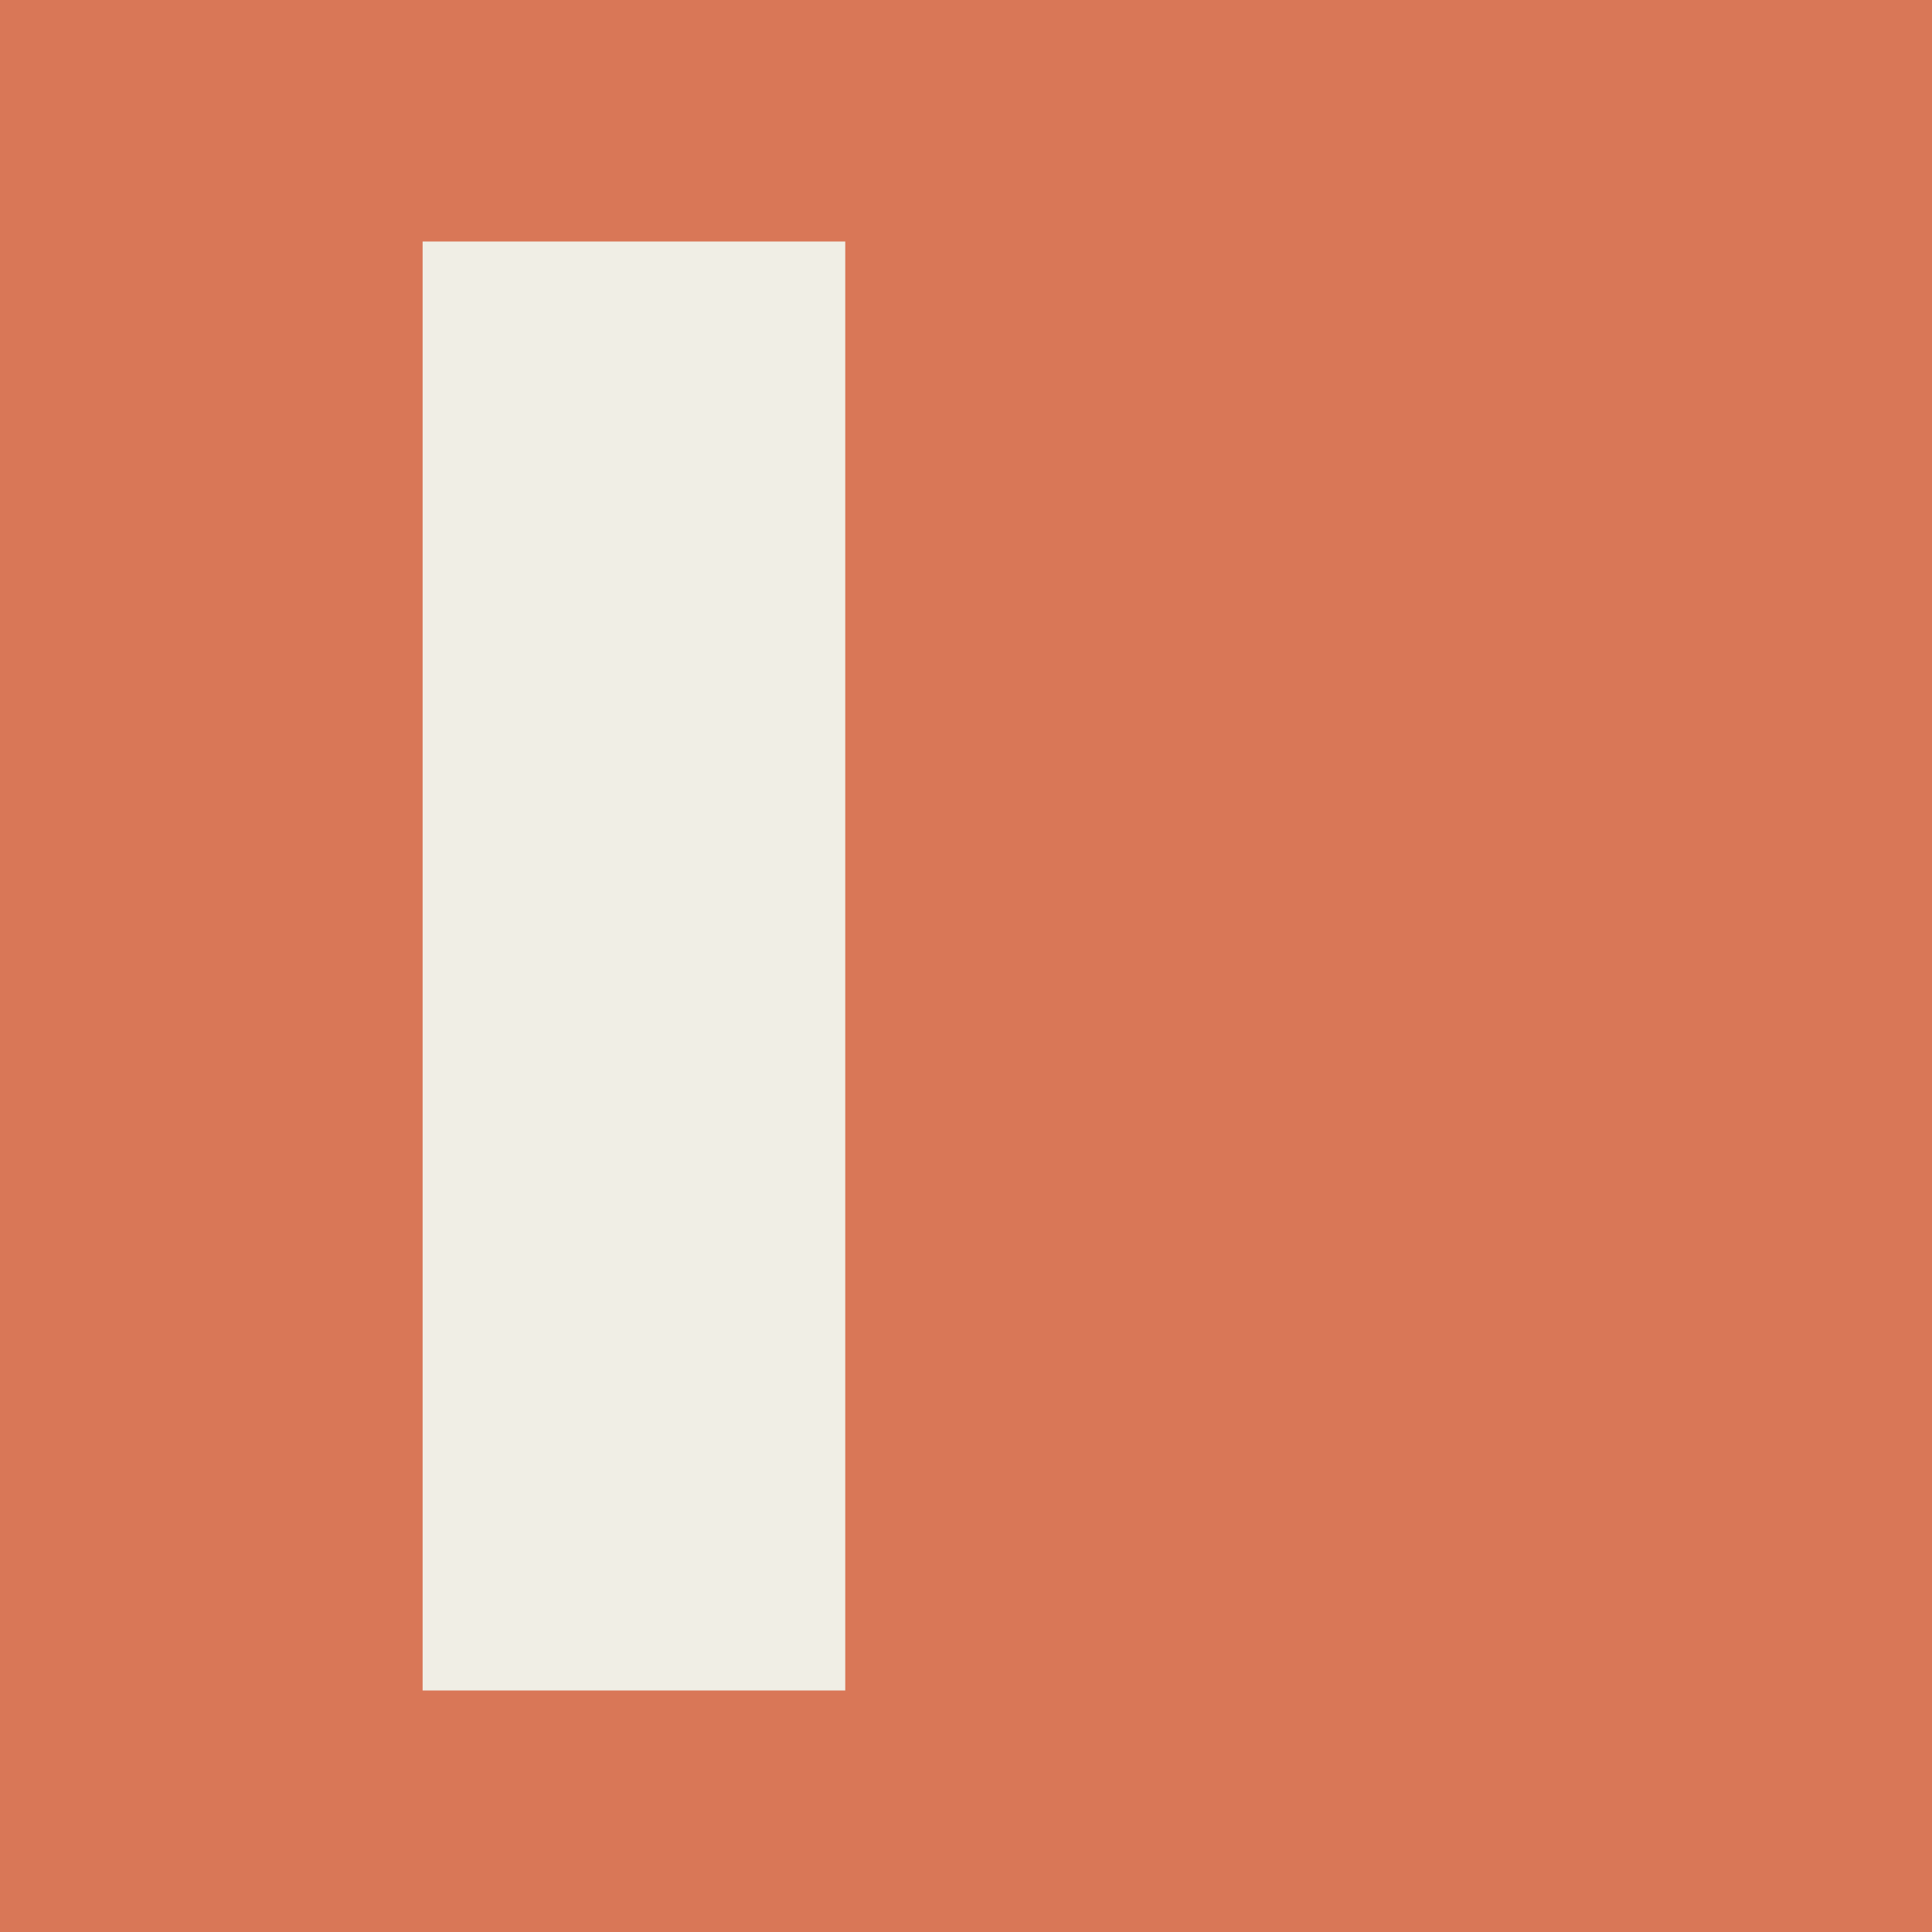
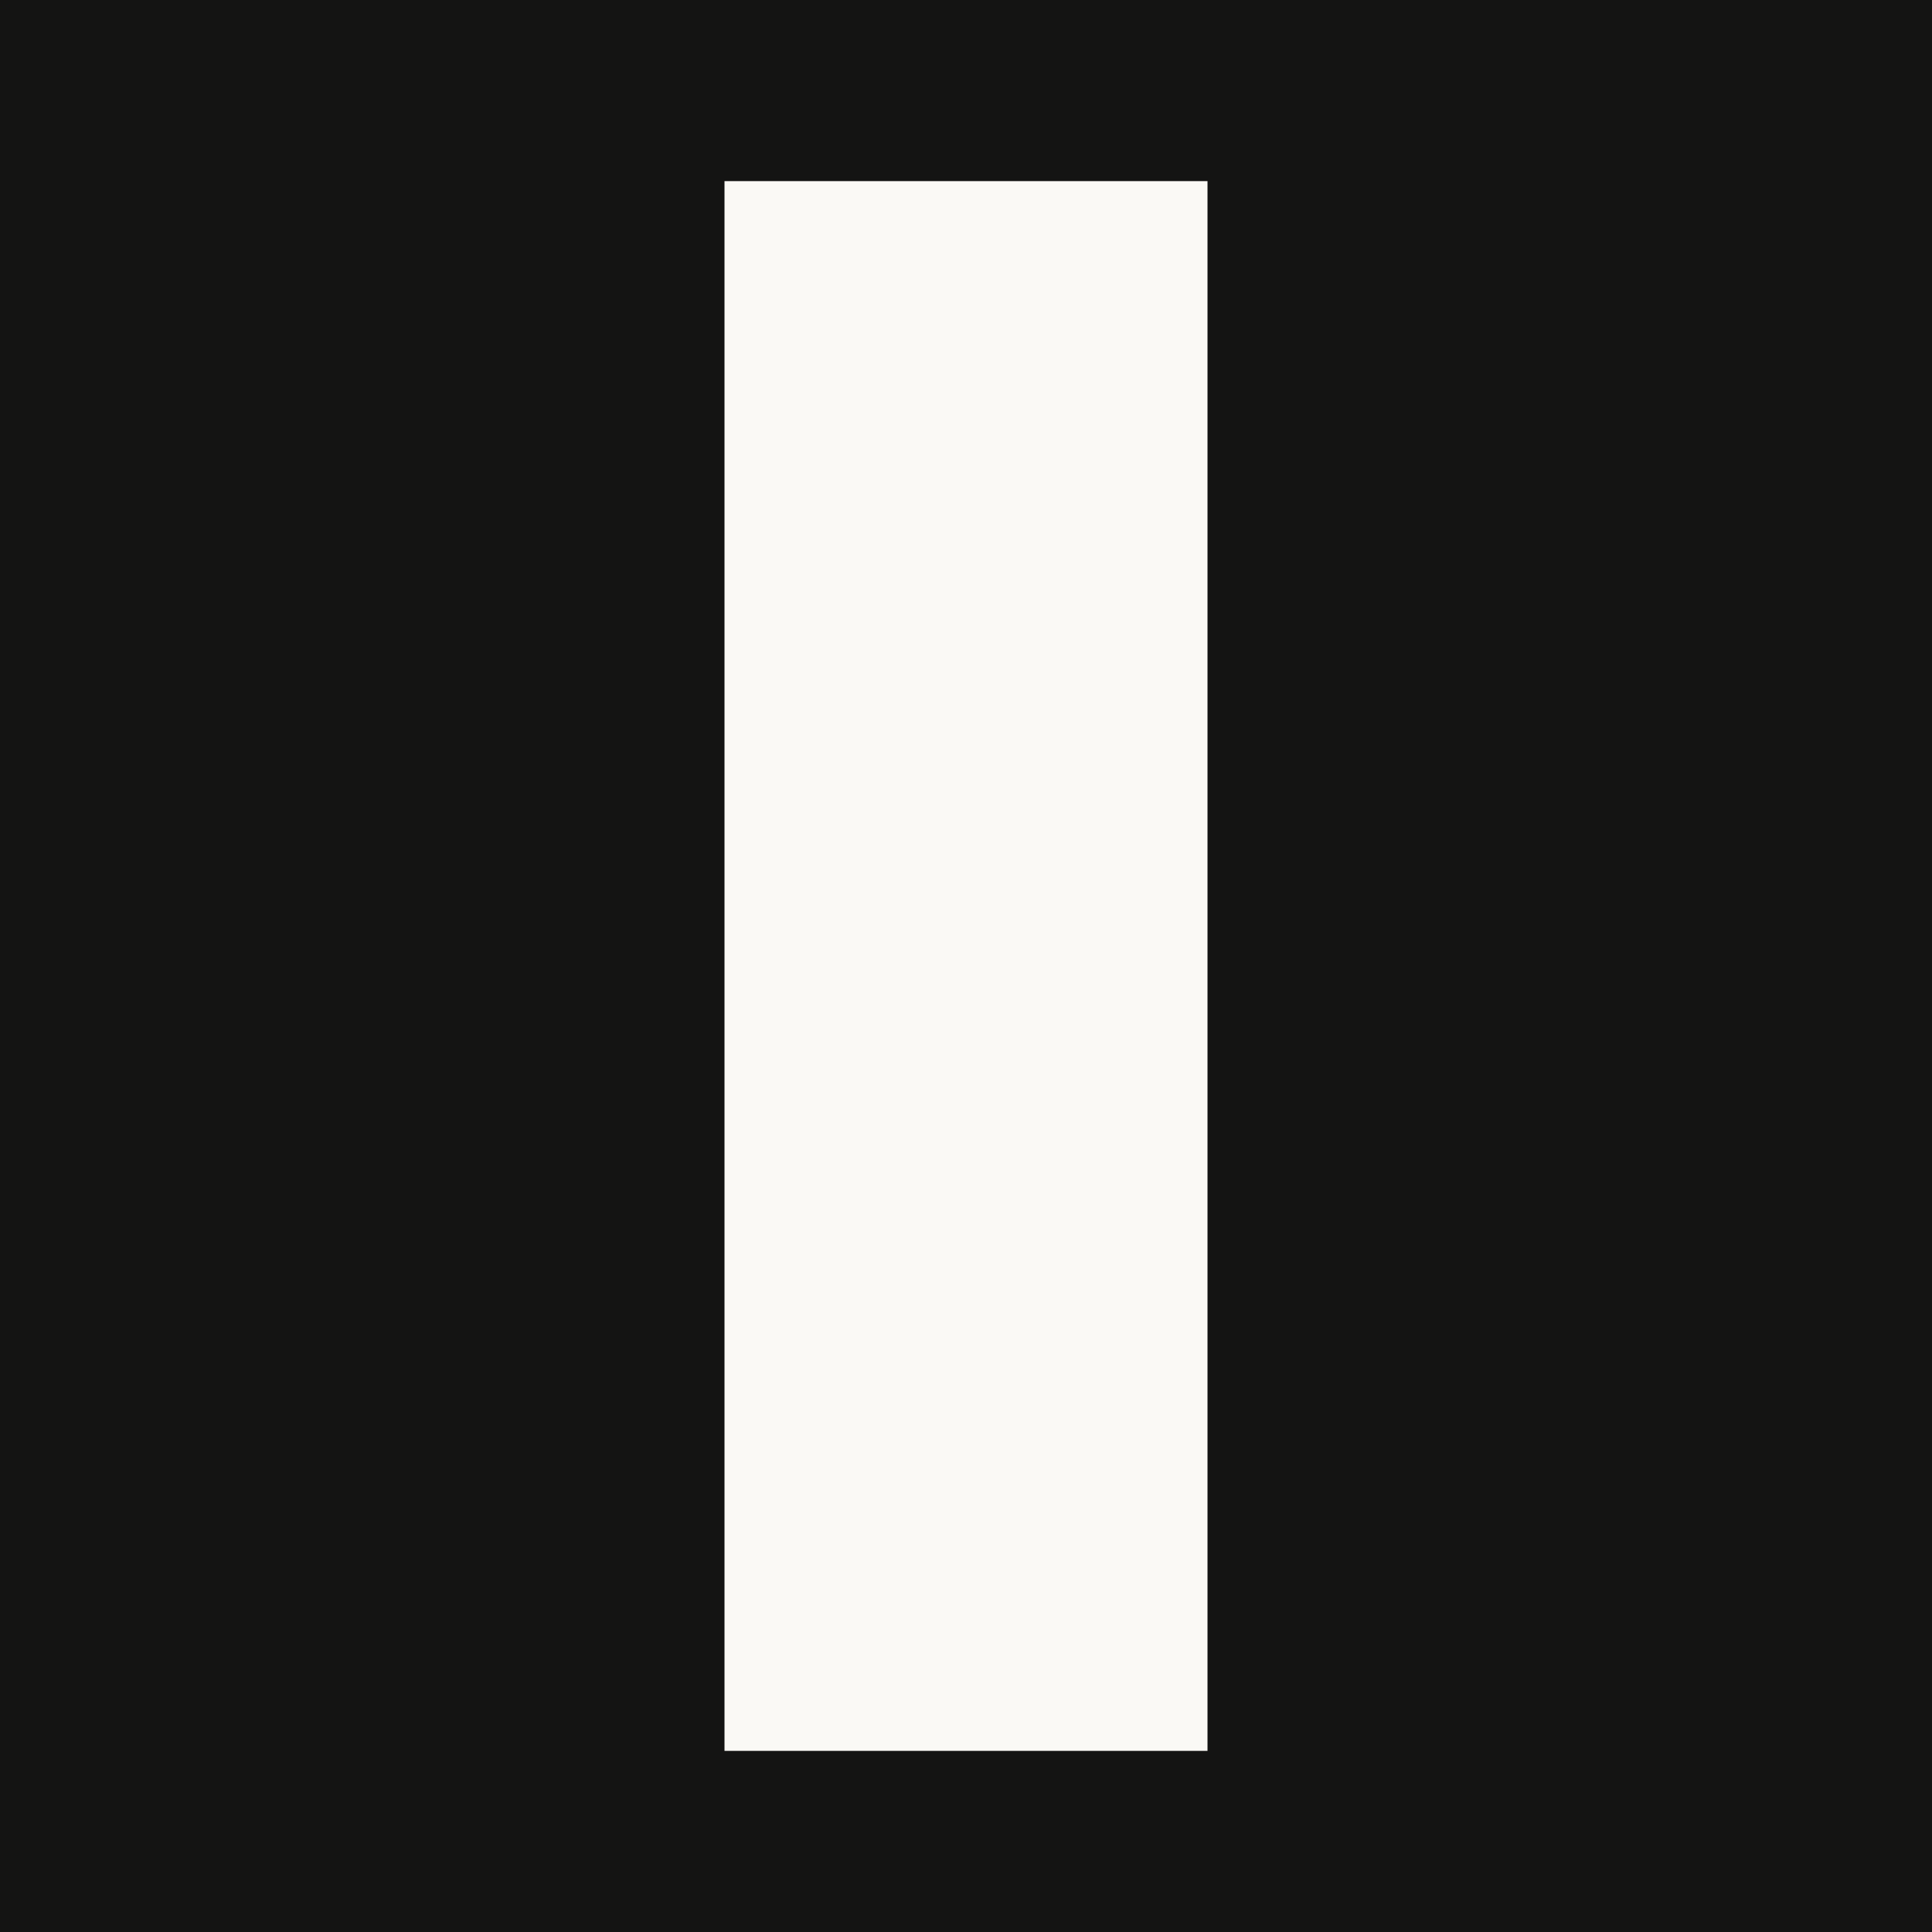
<svg xmlns="http://www.w3.org/2000/svg" width="32" height="32" viewBox="0 0 32 32">
-   <rect width="32" height="32" fill="hsl(14.8, 63.1%, 59.6%)" />
-   <rect x="7" y="4" width="7" height="24" fill="hsl(49, 26.8%, 92%)" />
+   <rect width="32" height="32" fill="#141413" />
+   <rect x="12" y="3" width="8" height="26" fill="#faf9f5" />
</svg>
